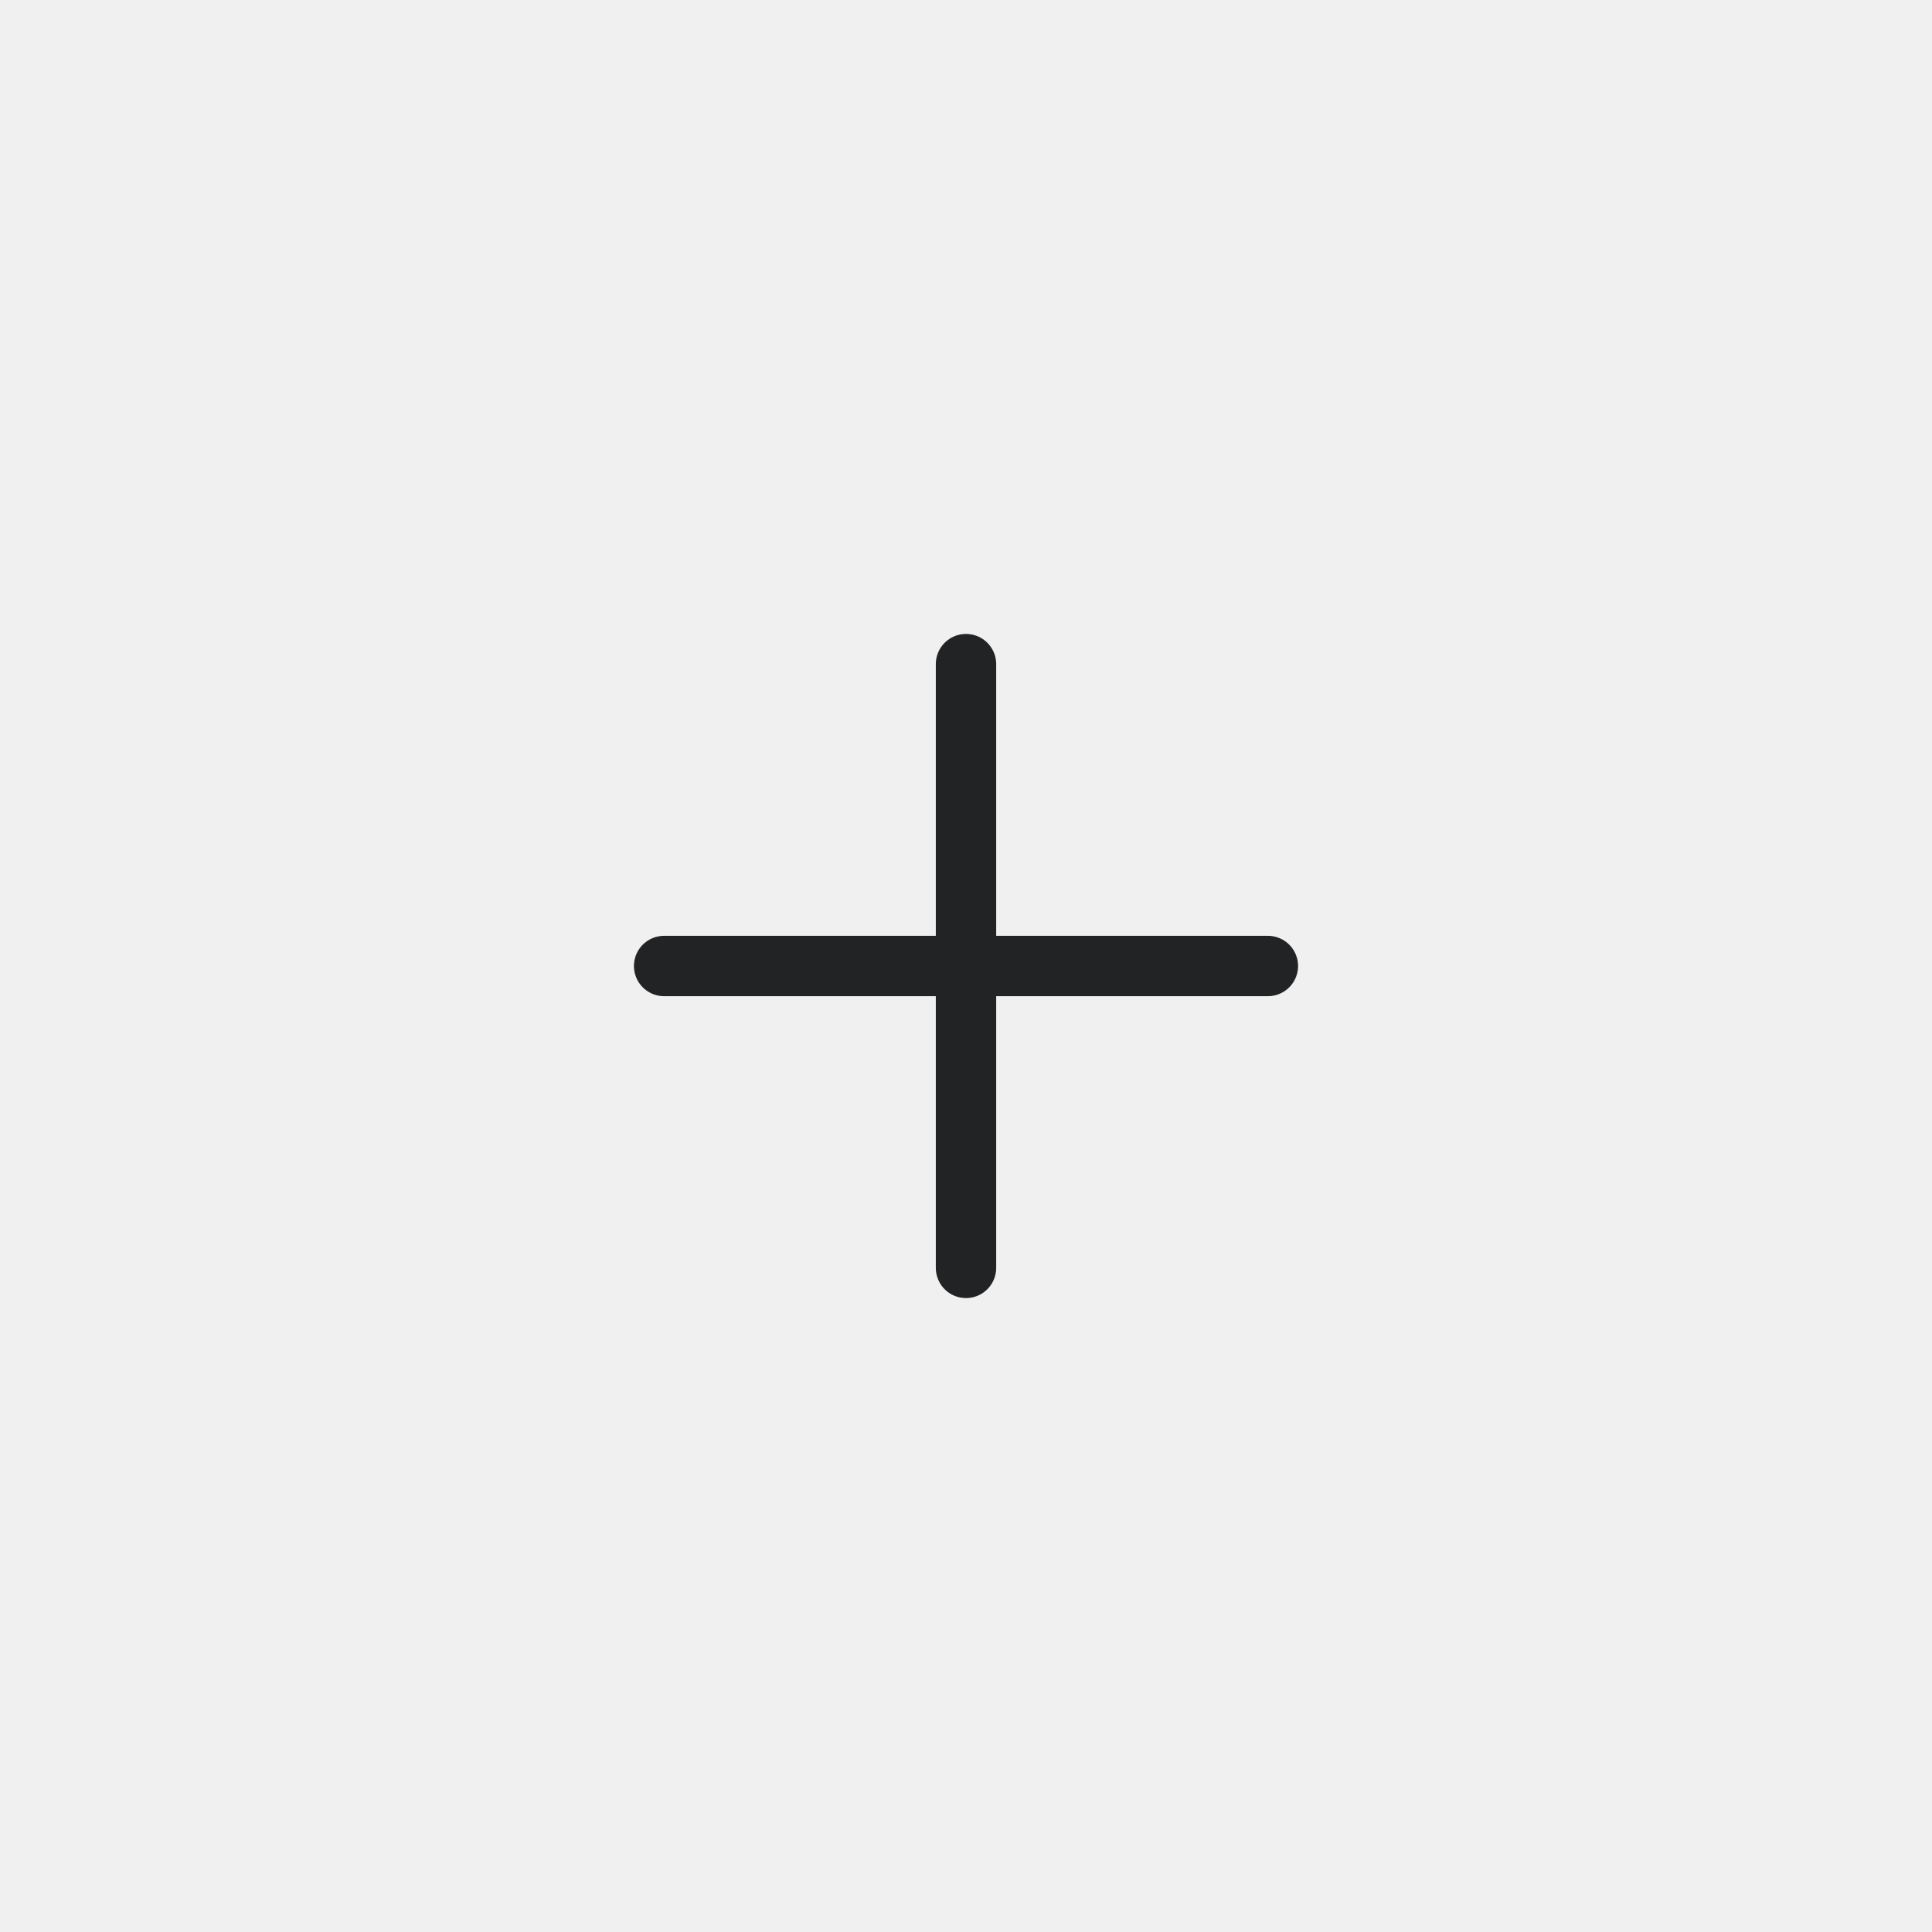
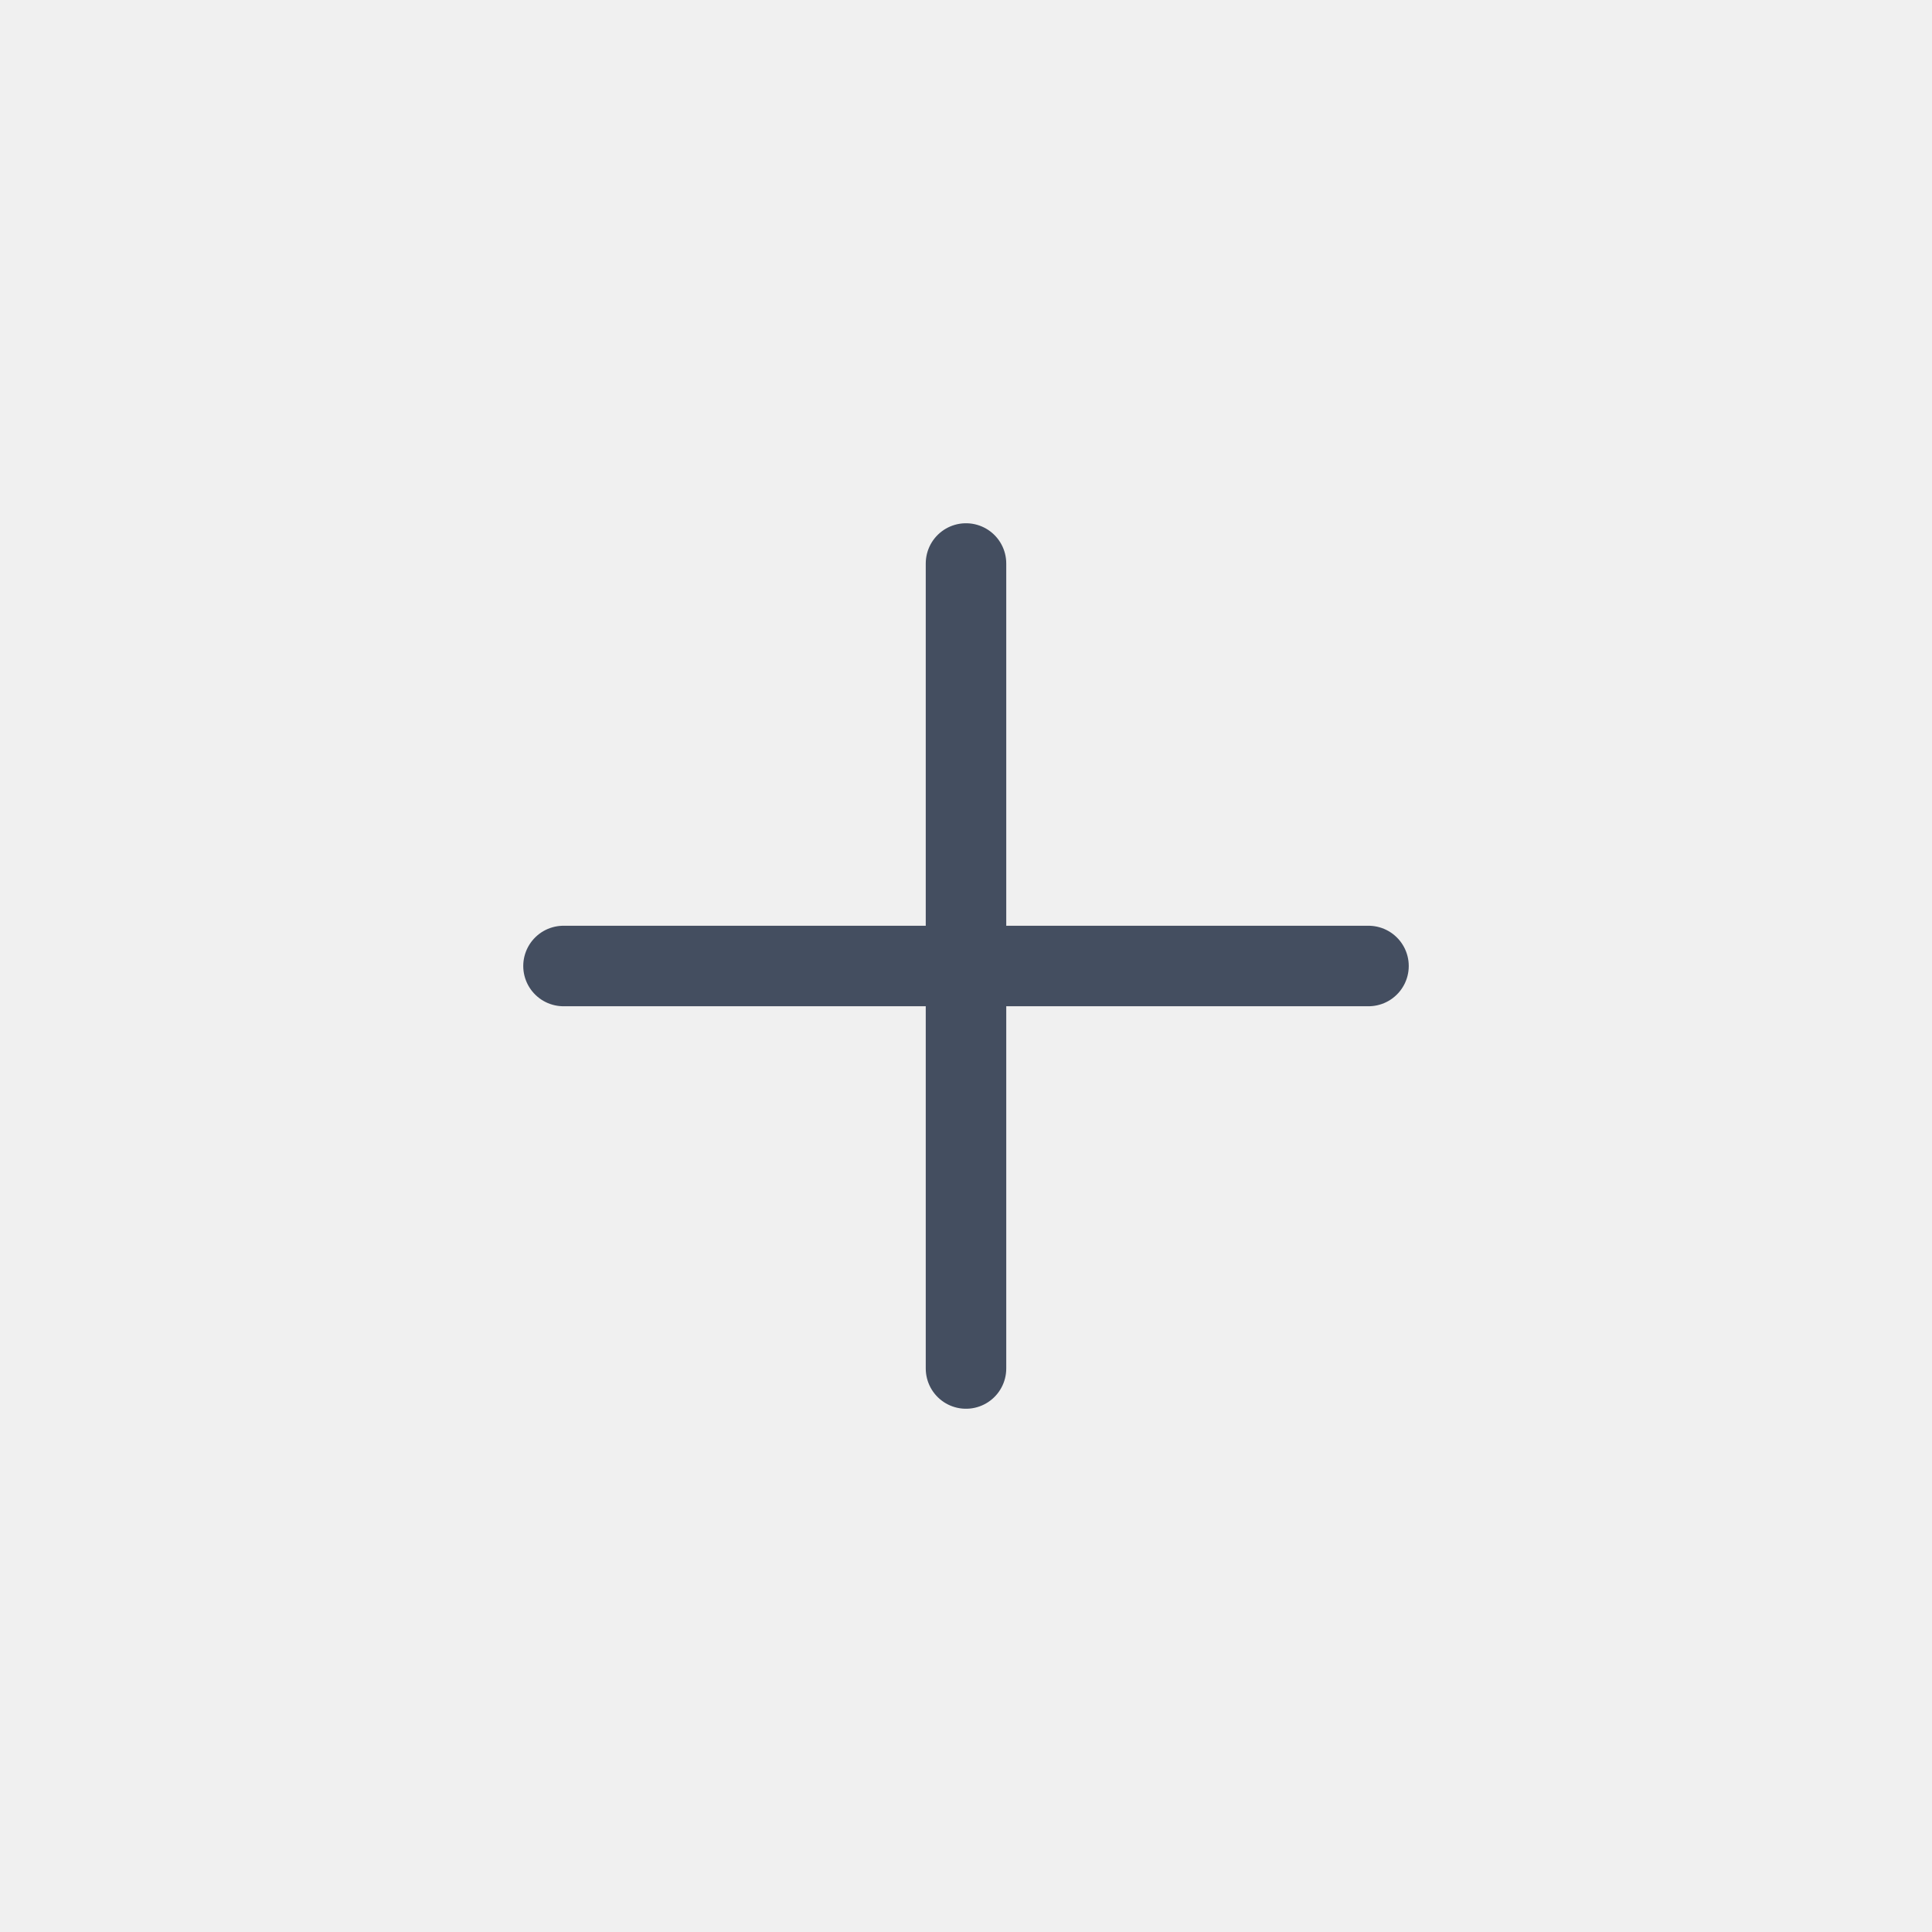
- <svg xmlns="http://www.w3.org/2000/svg" width="32px" height="32px" viewBox="0 0 32 32" version="1.1">
-   <g id="页面-4" stroke="none" stroke-width="1" fill="none" fill-rule="evenodd">
-     <g id="Whiteboard-Pages" transform="translate(-164, -640)">
-       <g id="编组-2" transform="translate(24, 636)">
-         <g id="plus" transform="translate(140, 4)">
-           <rect id="矩形备份-52" fill="#FFFFFF" opacity="0.01" x="0" y="0" width="32" height="32" />
-           <line x1="16" y1="11" x2="16" y2="21" id="路径-2" stroke="#212324" stroke-linecap="round" stroke-linejoin="round" />
-           <line x1="11" y1="16" x2="21" y2="16" id="路径-2" stroke="#212324" stroke-linecap="round" stroke-linejoin="round" />
-         </g>
-       </g>
+ <svg xmlns="http://www.w3.org/2000/svg" width="24px" height="24px" viewBox="0 0 24 24" version="1.1">
+   <g id="页面-1" stroke="none" stroke-width="1" fill="none" fill-rule="evenodd" stroke-linecap="round" stroke-linejoin="round">
+     <g id="切图" transform="translate(-88, -224)" stroke="#444E60">
+       <line x1="100" y1="231" x2="100" y2="241" id="路径-2" />
+       <line x1="95" y1="236" x2="105" y2="236" id="路径-2" />
    </g>
  </g>
</svg>
